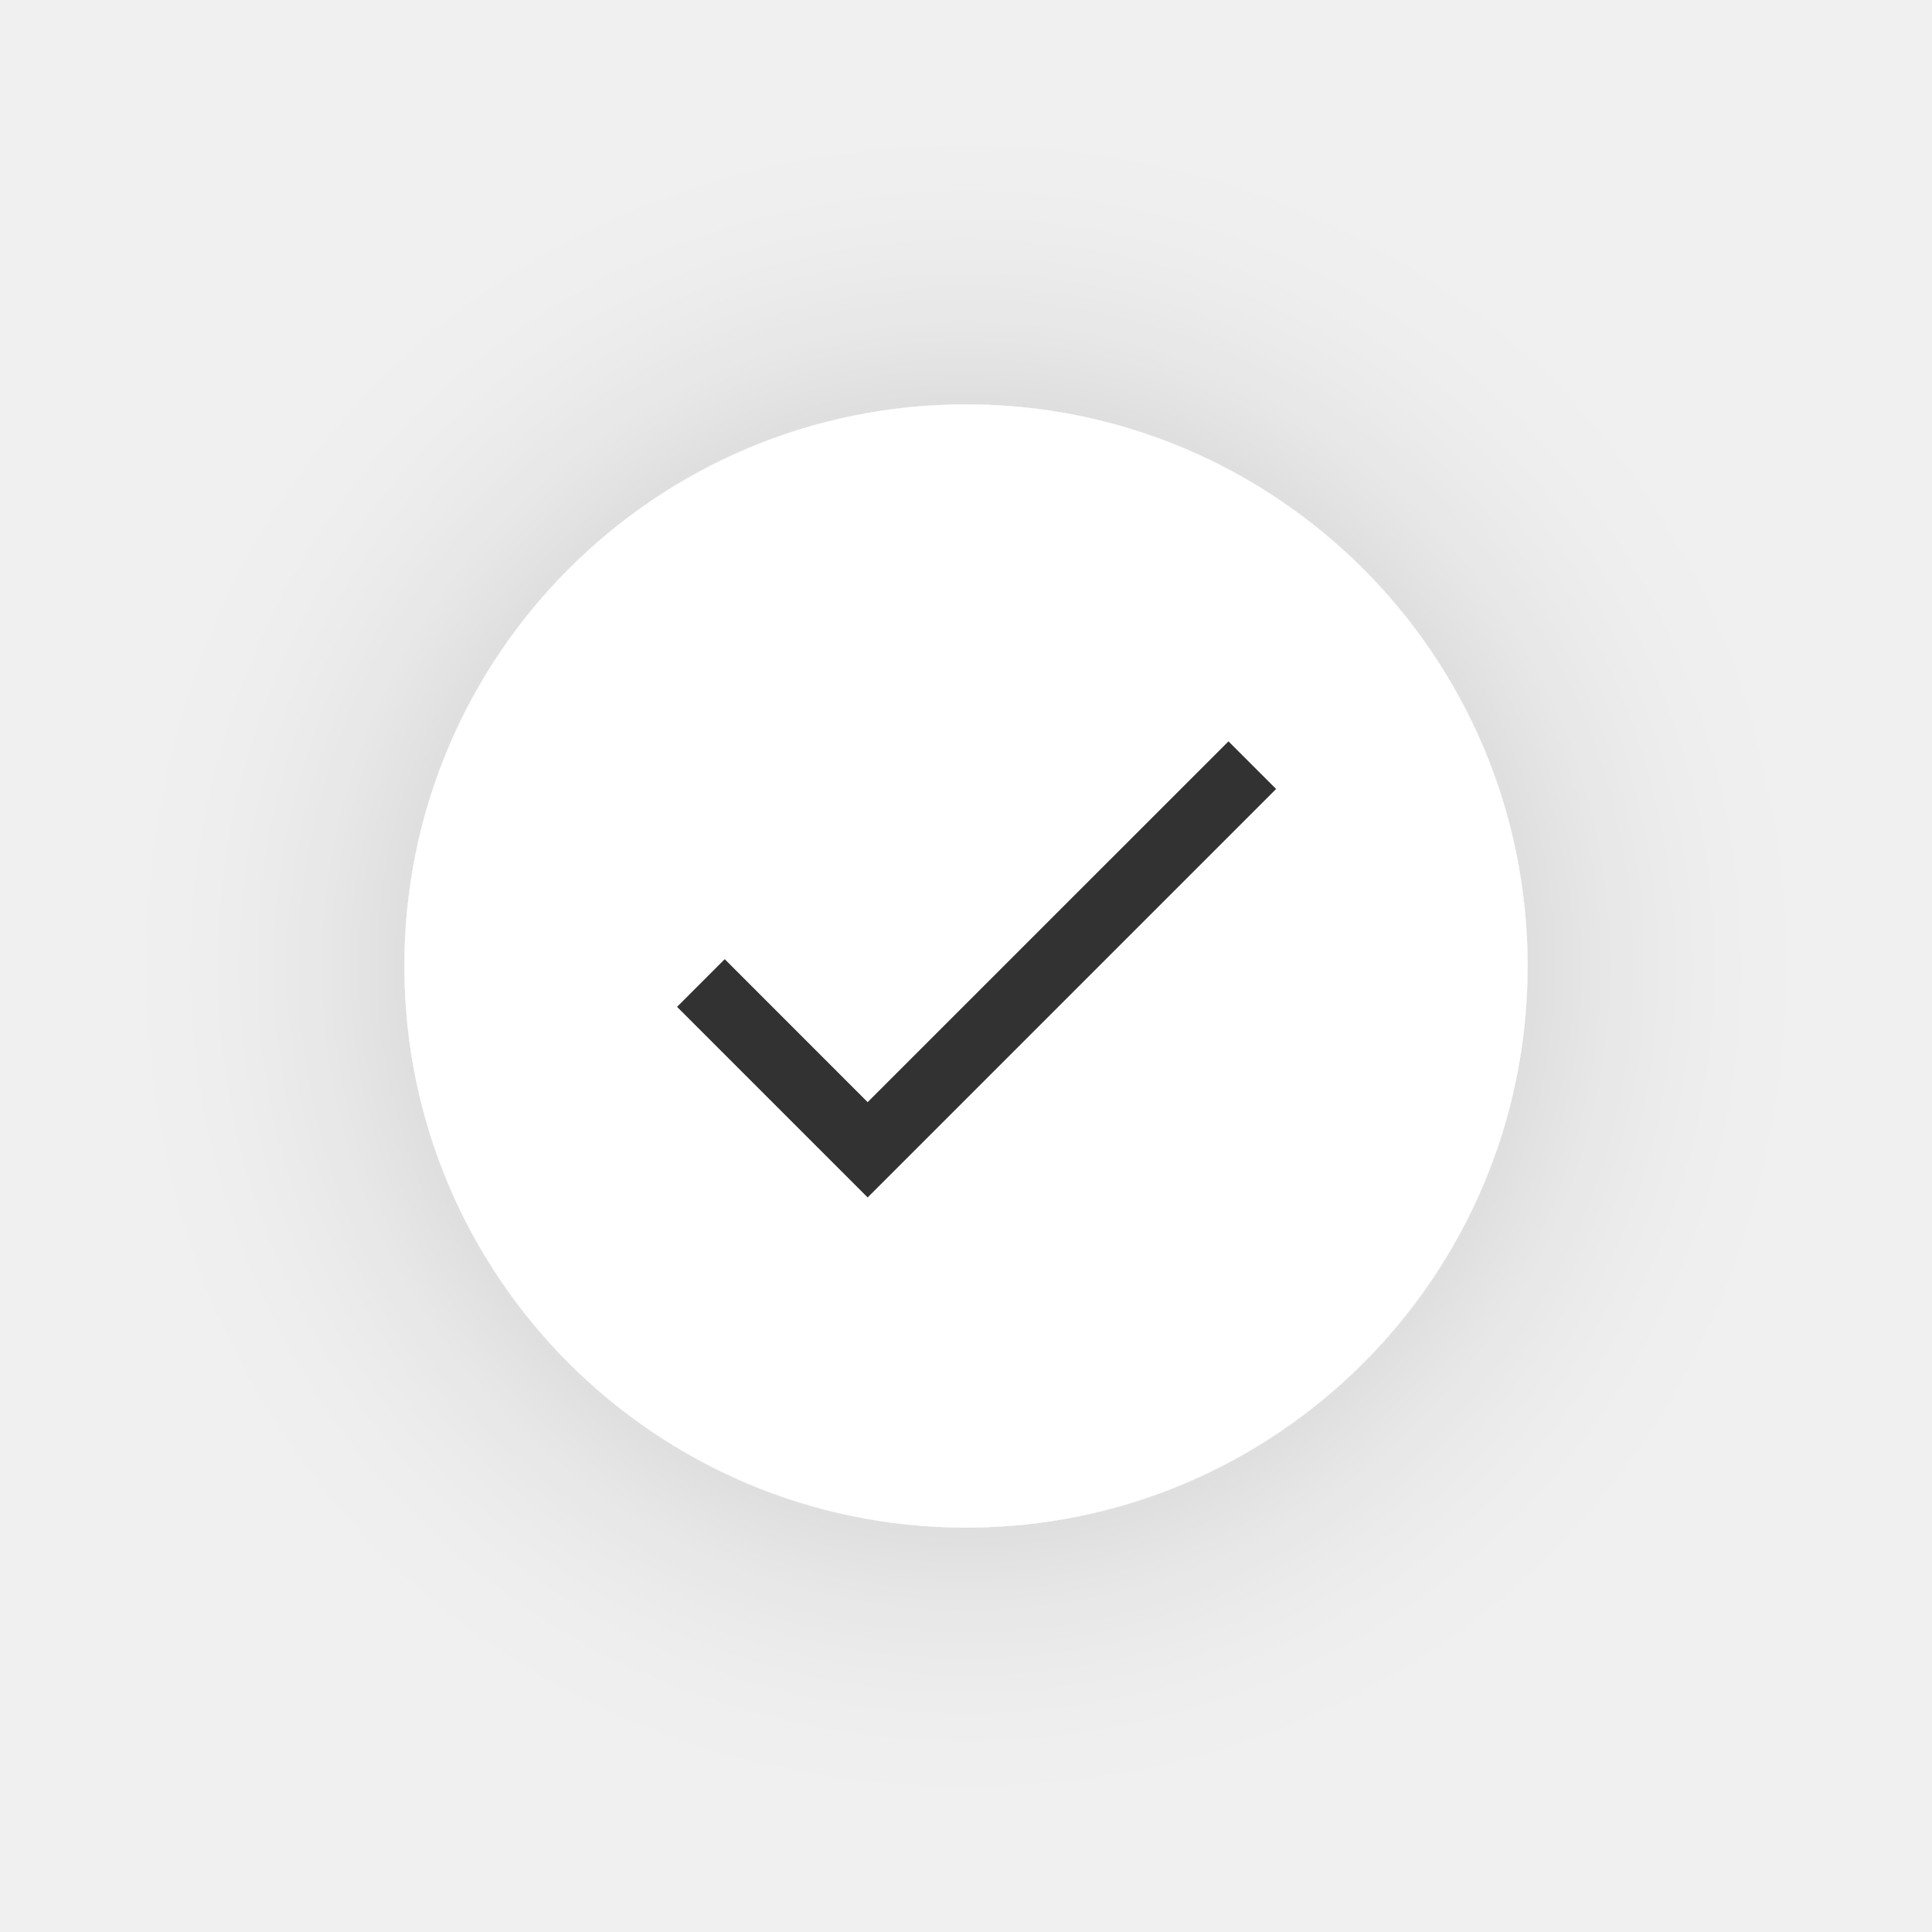
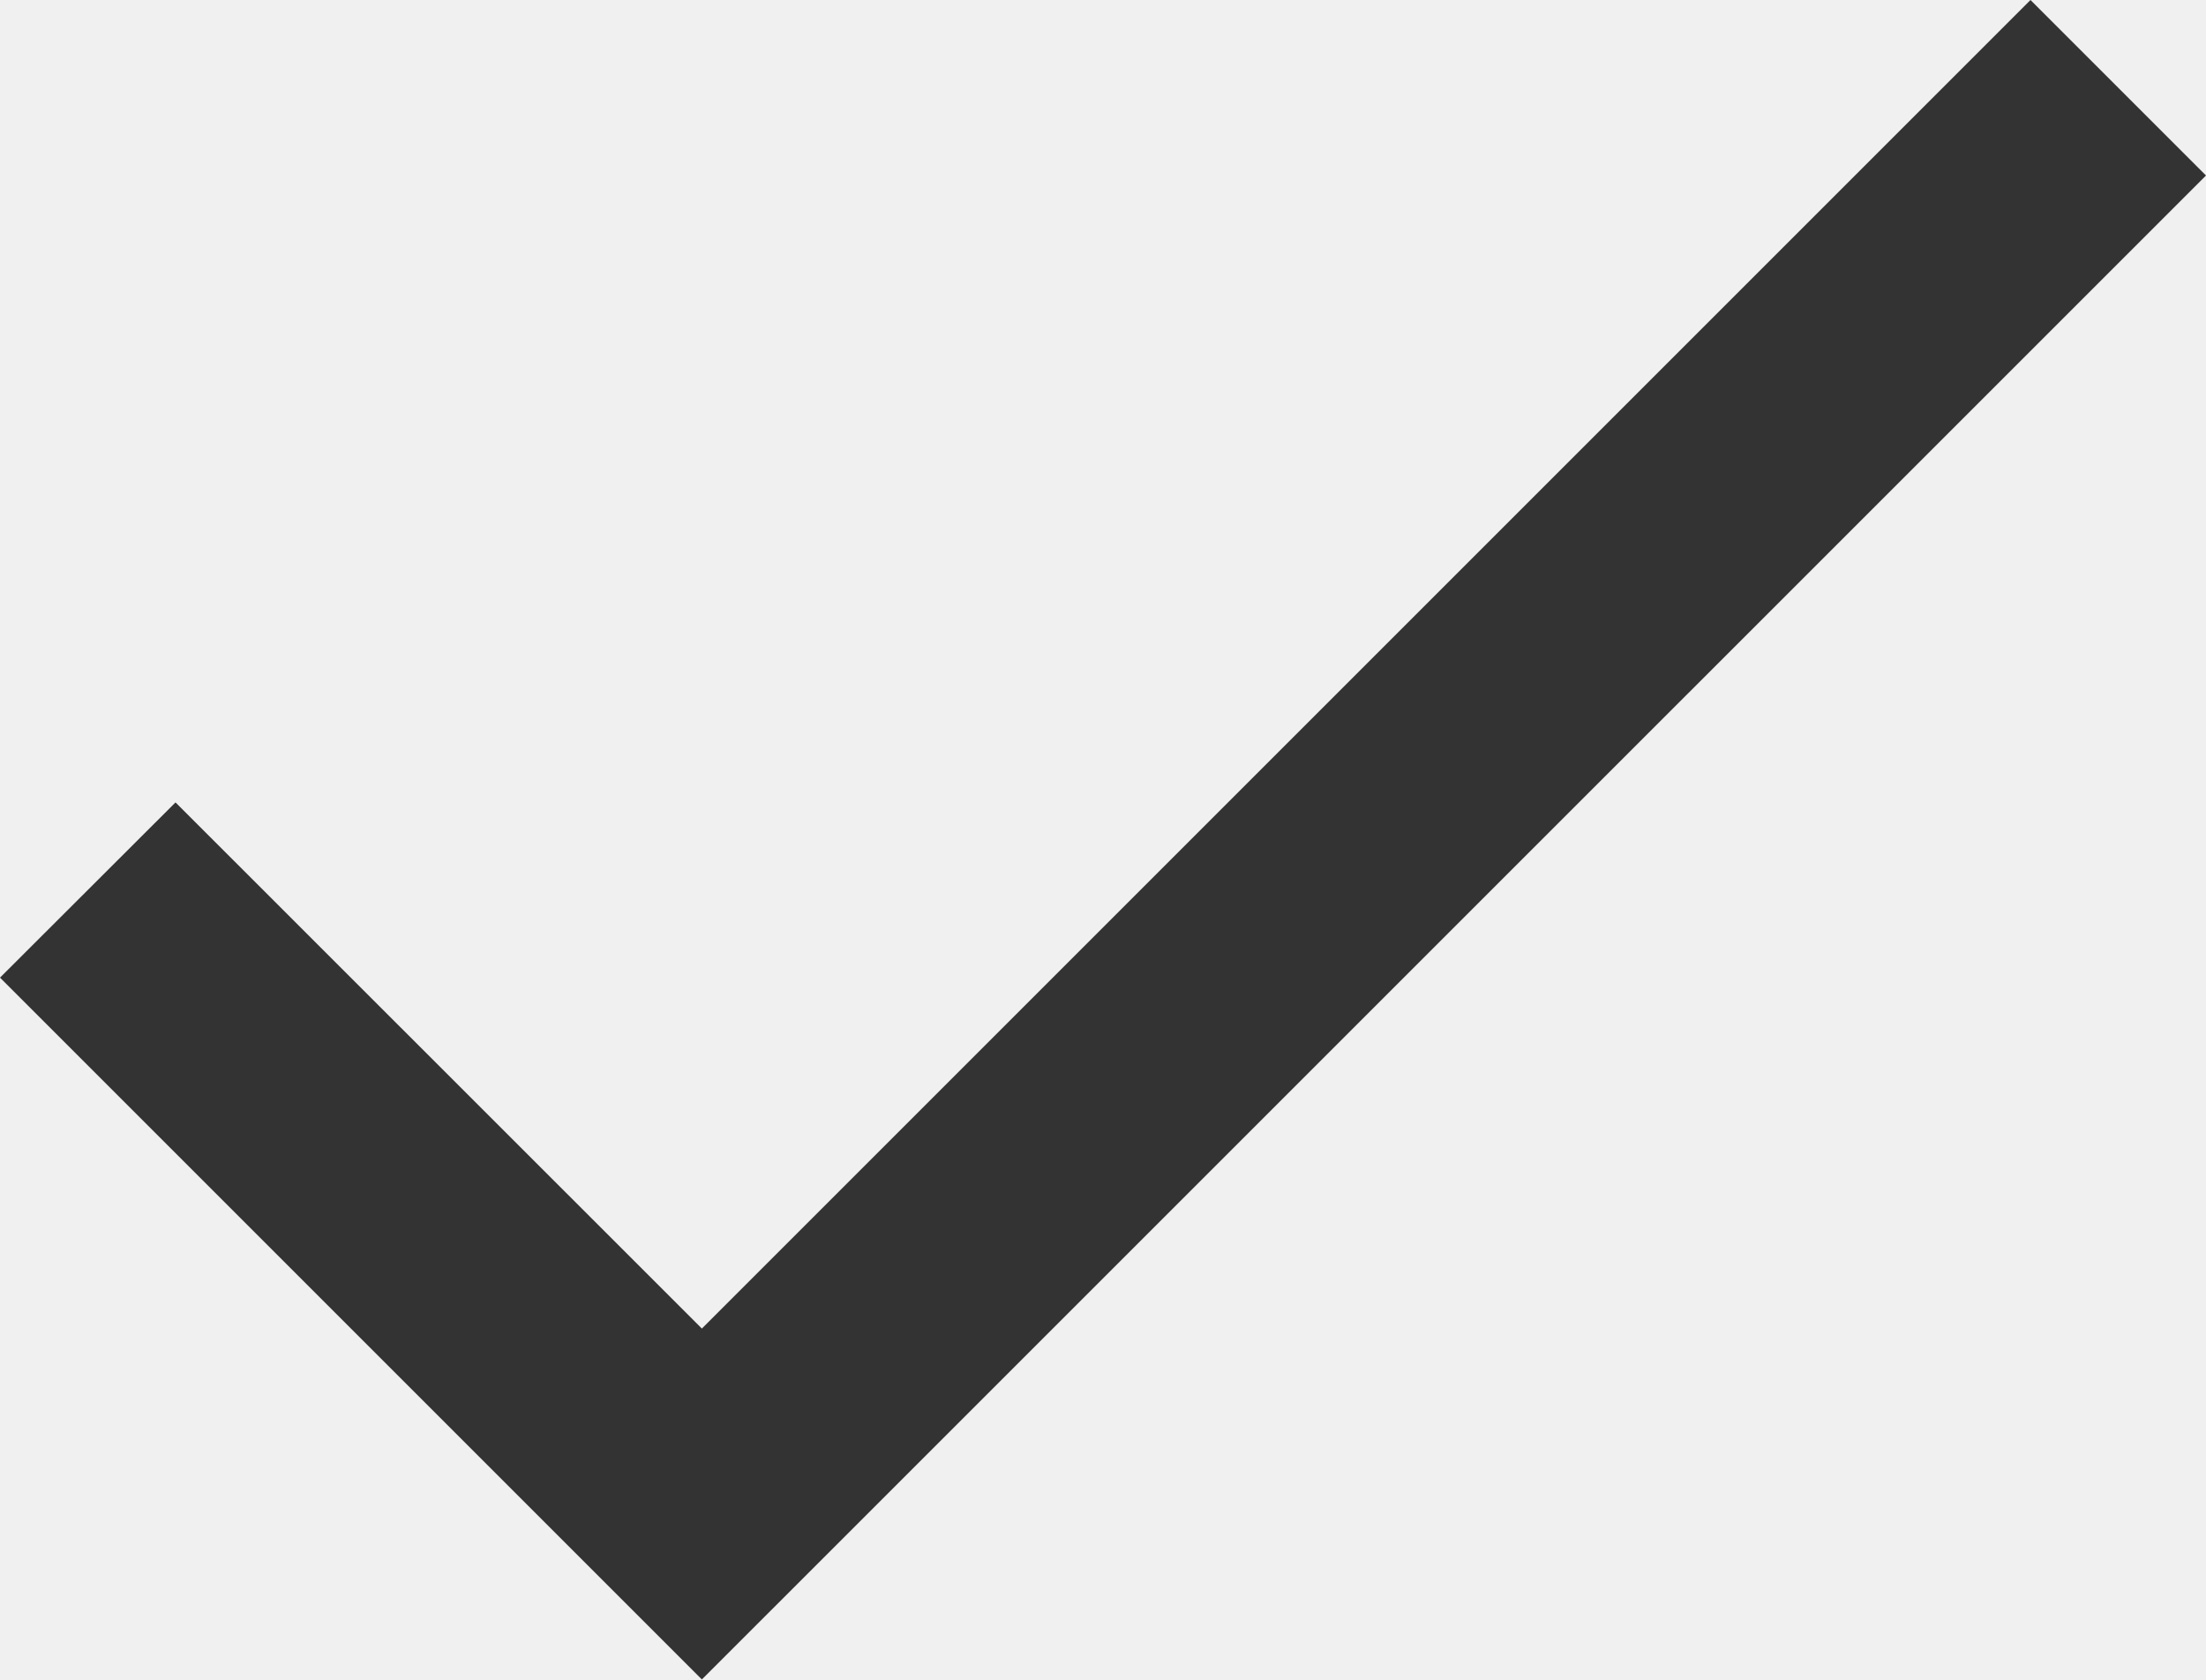
- <svg xmlns="http://www.w3.org/2000/svg" width="43" height="43" viewBox="0 0 43 43">
-   <defs>
-     <filter id="Ellipse_99" x="0" y="0" width="43" height="43" filterUnits="userSpaceOnUse">
-       <feOffset input="SourceAlpha" />
-       <feGaussianBlur stdDeviation="3" result="blur" />
-       <feFlood flood-opacity="0.161" />
-       <feComposite operator="in" in2="blur" />
-       <feComposite in="SourceGraphic" />
-     </filter>
-   </defs>
-   <g id="_2-2-c-a_icon_1" data-name="2-2-c-a_icon_1" transform="translate(-131 -91)">
-     <g transform="matrix(1, 0, 0, 1, 131, 91)" filter="url(#Ellipse_99)">
-       <circle id="Ellipse_99-2" data-name="Ellipse 99" cx="12.5" cy="12.5" r="12.5" transform="translate(9 9)" fill="#fff" />
-     </g>
-     <g id="baseline-done-24px" transform="translate(146.069 107.5)">
-       <path id="Path_171" data-name="Path 171" d="M7.642,13.63,4.461,10.448,3.4,11.509l4.242,4.242,9.091-9.091L15.673,5.6Z" transform="translate(-3.4 -5.6)" fill="#323232" />
-     </g>
+ <svg xmlns="http://www.w3.org/2000/svg" width="23.642" height="18" viewBox="0 0 23.642 18">
+   <g id="top_bar_icon2" transform="translate(-4.787 -7.884)">
+     <path id="Path_171" data-name="Path 171" d="M10.922,19.839,5.281,14.2,3.4,16.078,10.922,23.6,27.042,7.481,25.161,5.6Z" transform="translate(1.387 2.284)" fill="#333" />
  </g>
</svg>
